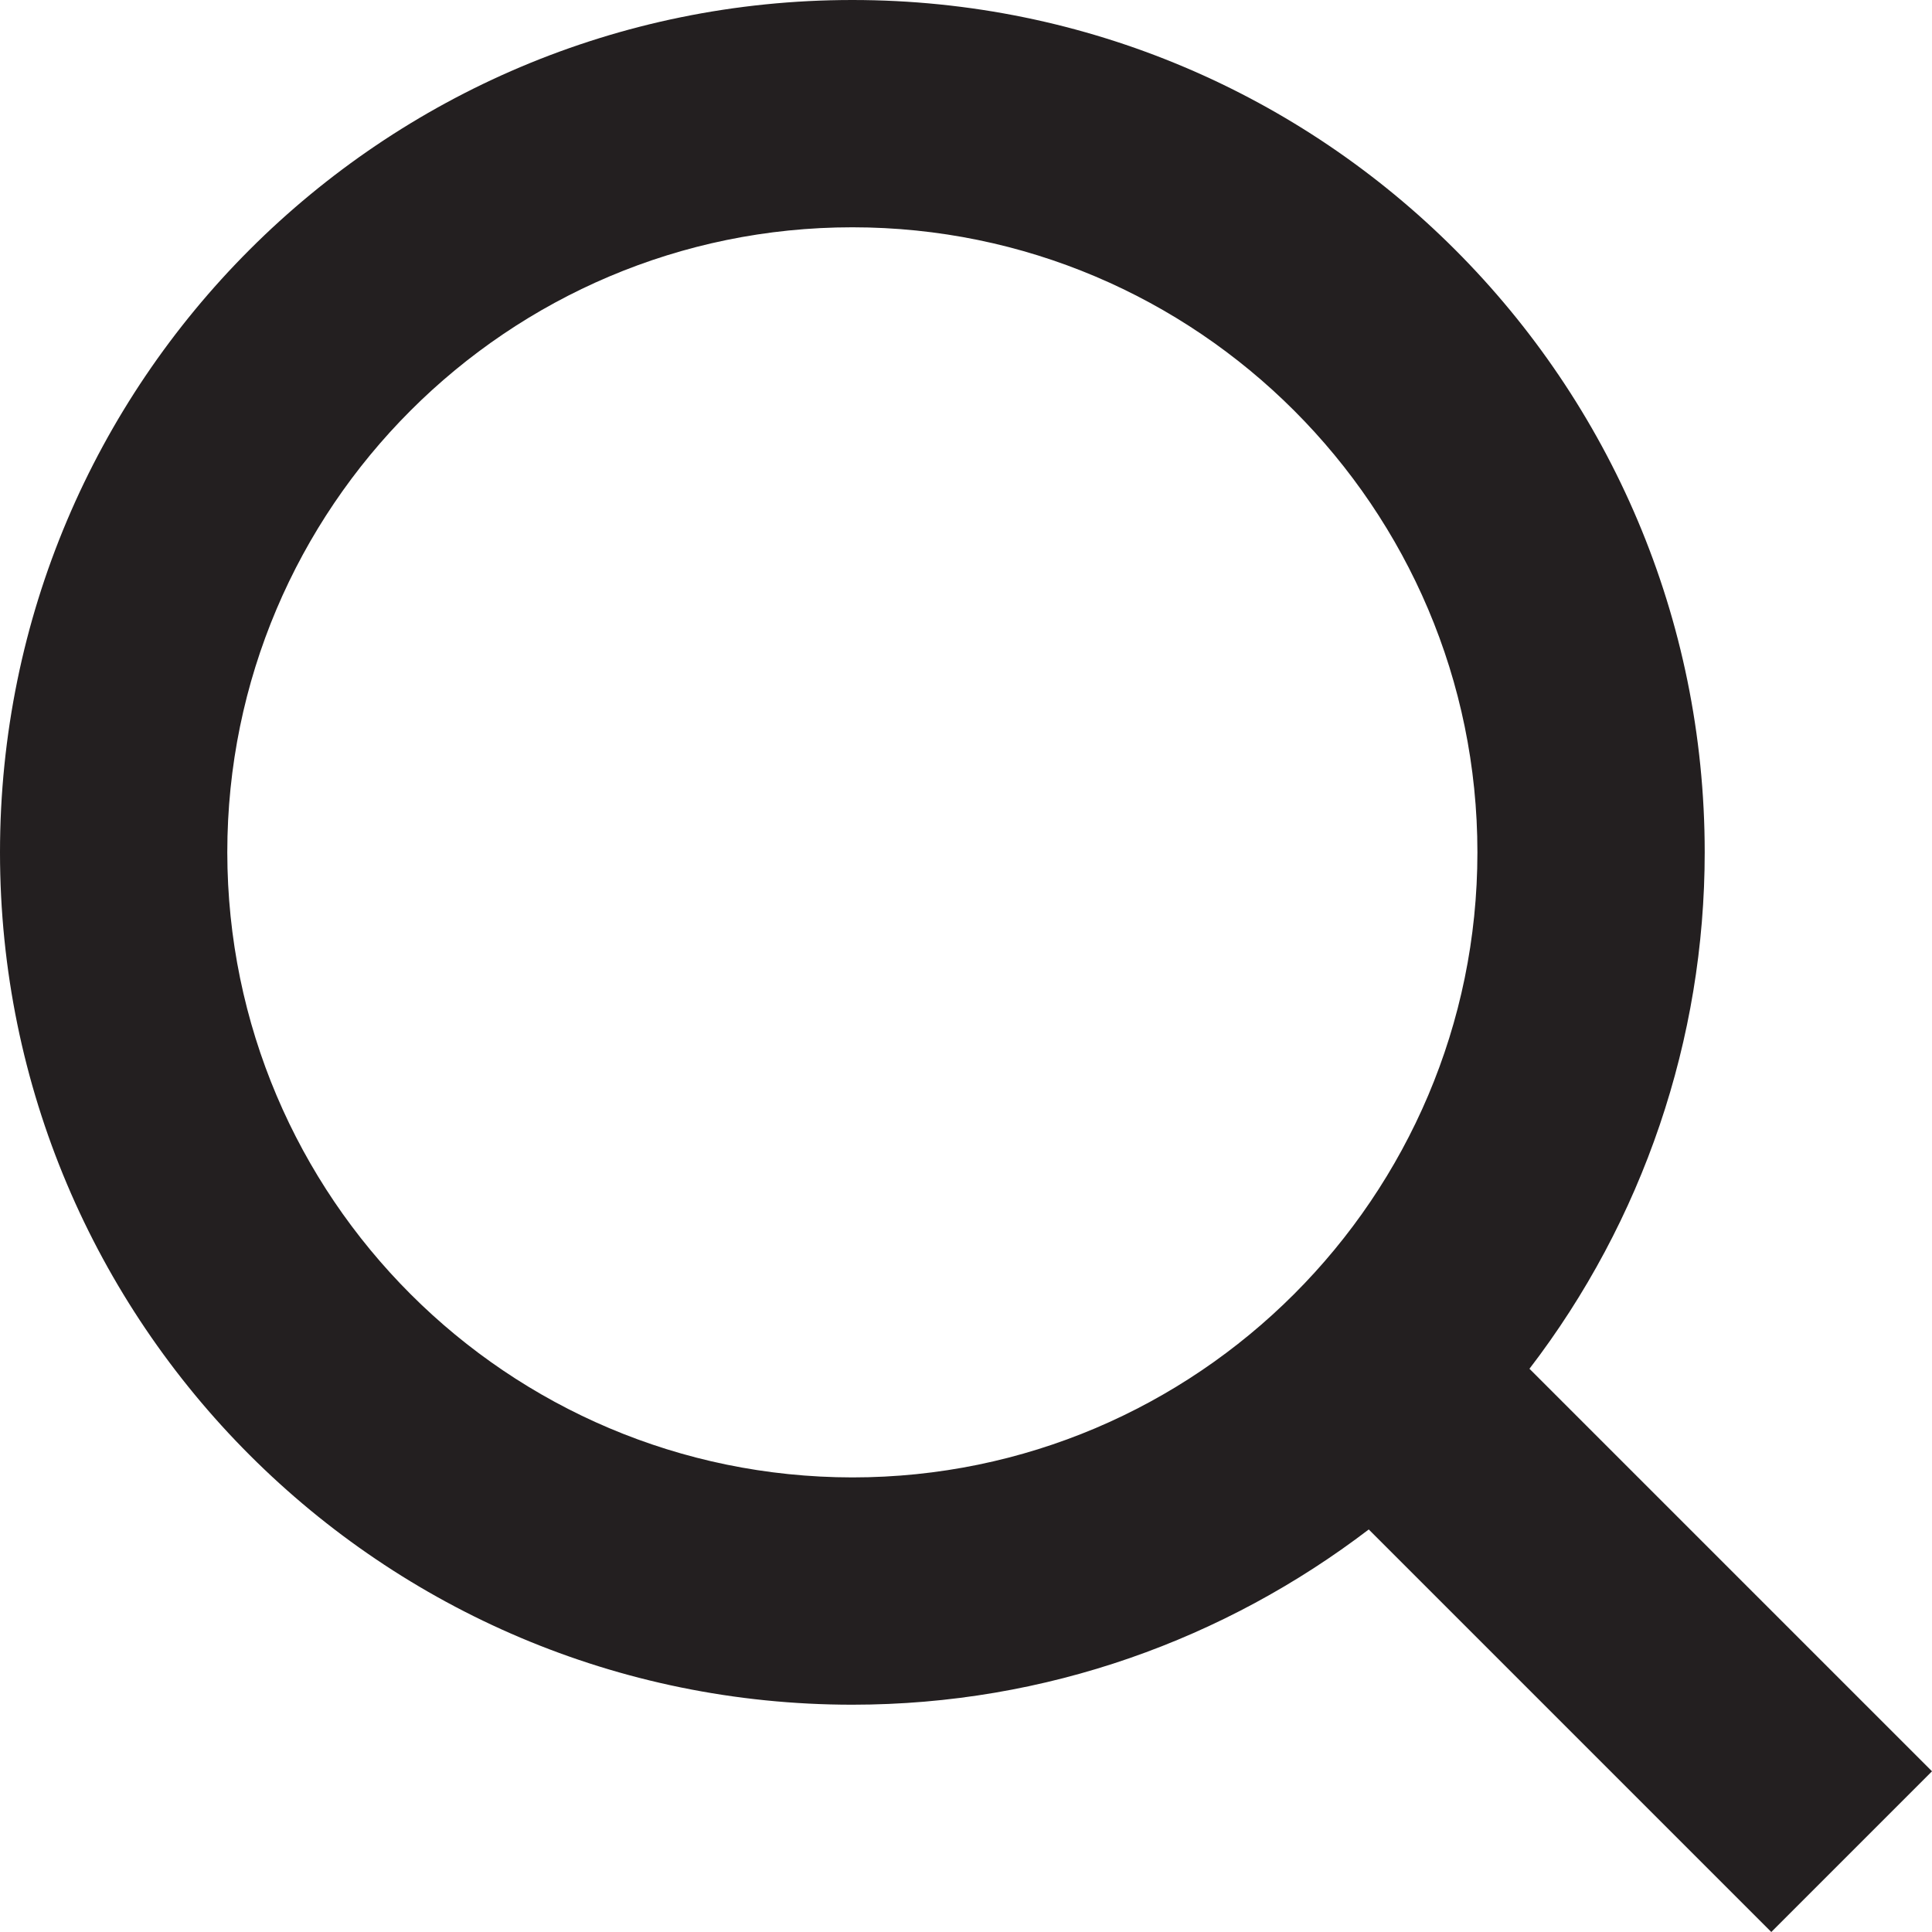
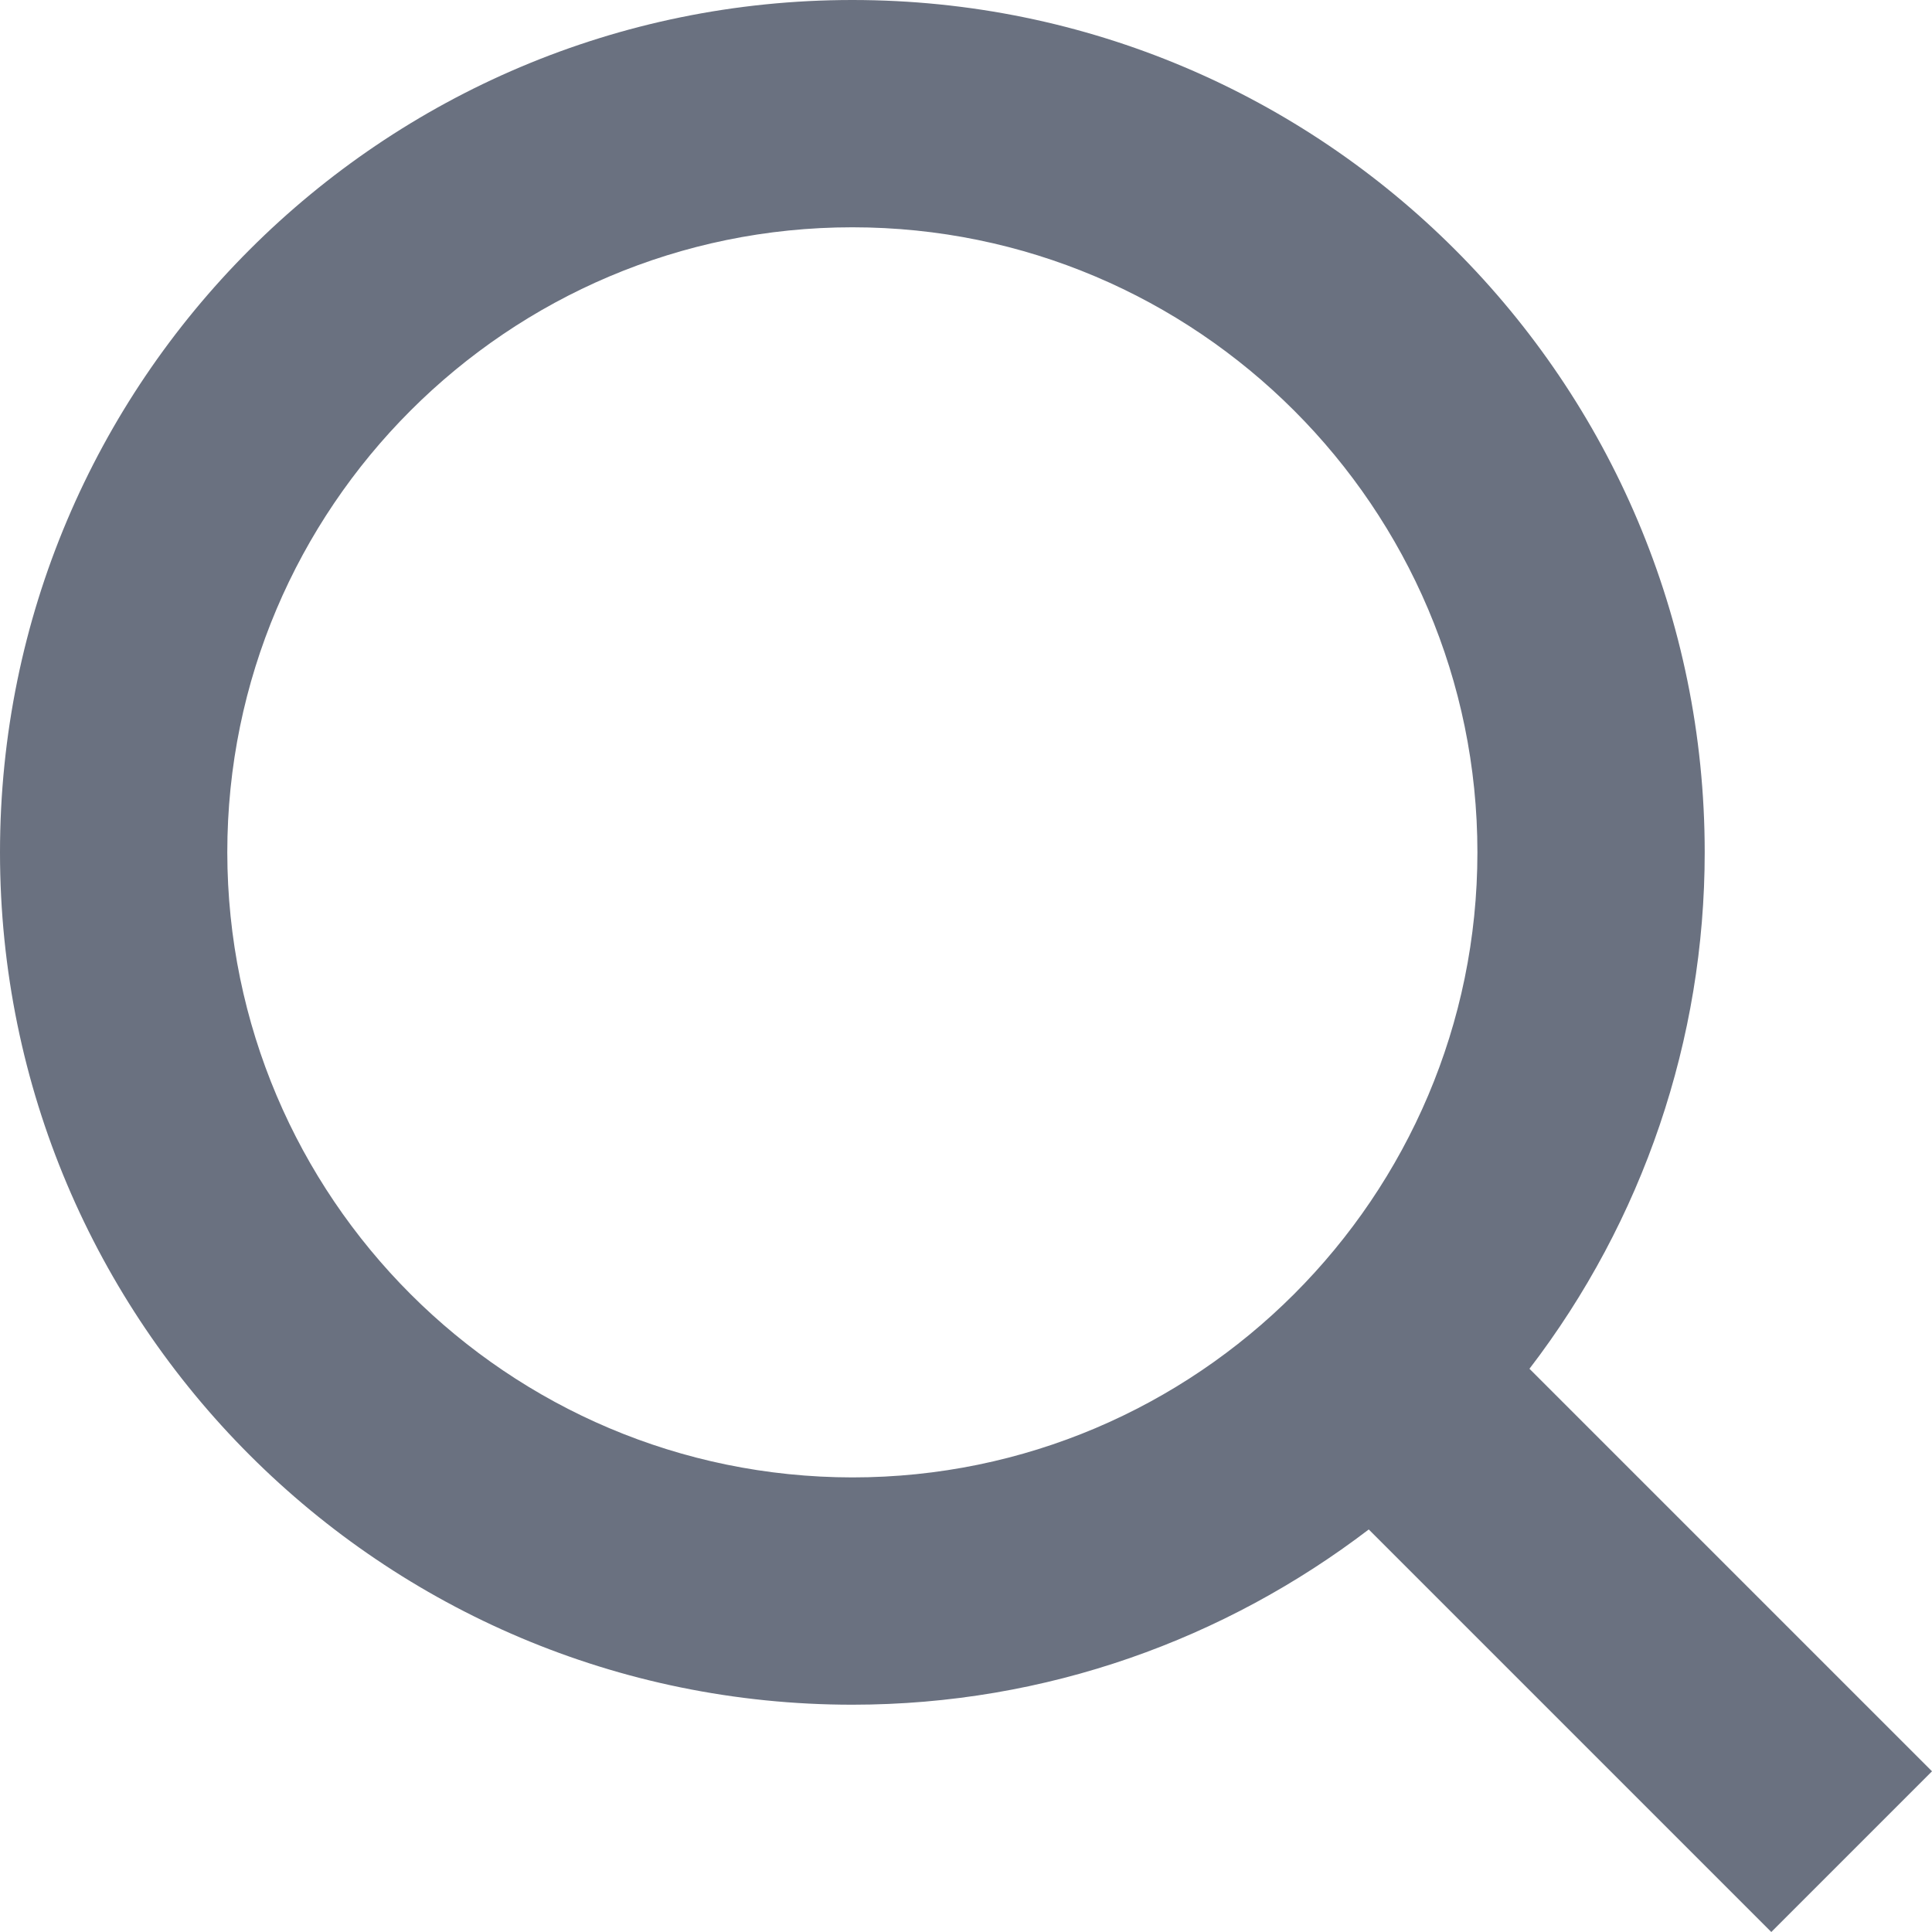
<svg xmlns="http://www.w3.org/2000/svg" width="17" height="17" viewBox="0 0 17 17">
-   <path fill="#231F20" d="M17 15.586l-3.542-3.542A7.465 7.465 0 0 0 15 7.5 7.5 7.5 0 1 0 7.5 15c1.71 0 3.282-.579 4.544-1.542L15.586 17 17 15.586zM2 7.5C2 4.467 4.467 2 7.5 2 10.532 2 13 4.467 13 7.5c0 3.032-2.468 5.5-5.5 5.5A5.506 5.506 0 0 1 2 7.5z" />
+   <path fill="#6a7180" d="M17 15.586l-3.542-3.542A7.465 7.465 0 0 0 15 7.5 7.5 7.5 0 1 0 7.5 15c1.71 0 3.282-.579 4.544-1.542L15.586 17 17 15.586zM2 7.5C2 4.467 4.467 2 7.5 2 10.532 2 13 4.467 13 7.5c0 3.032-2.468 5.5-5.5 5.5A5.506 5.506 0 0 1 2 7.5z" />
</svg>
